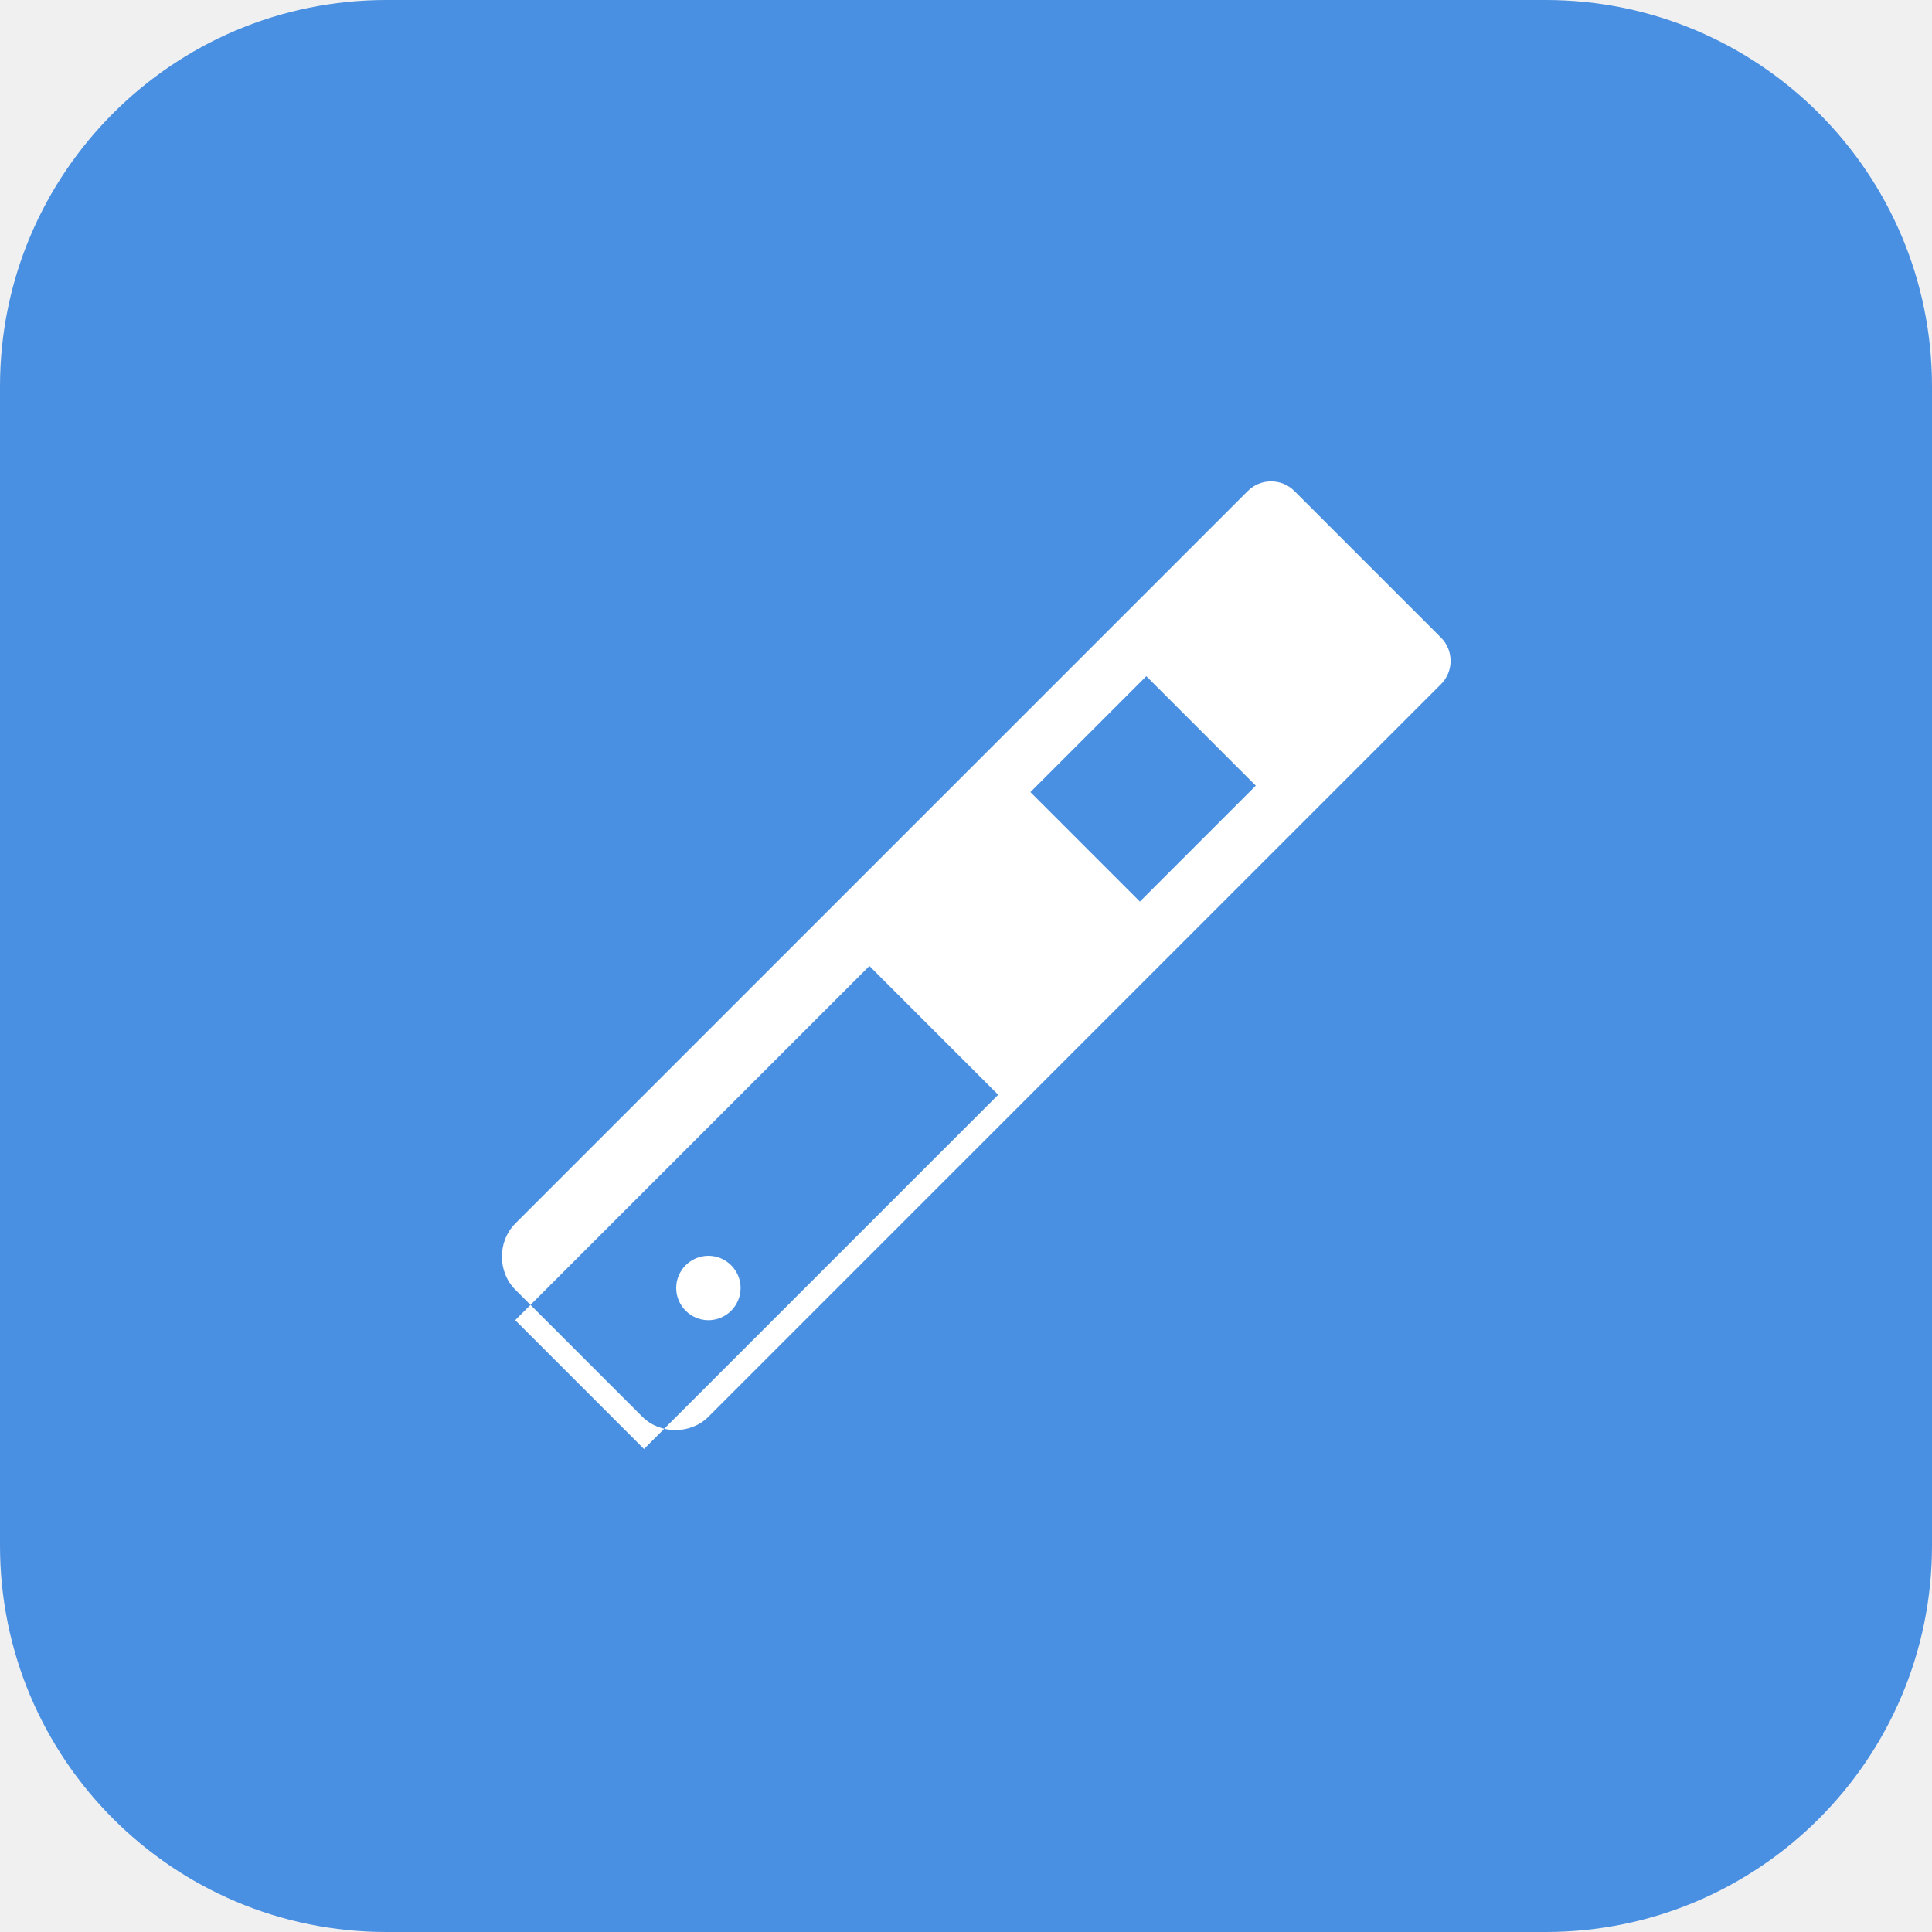
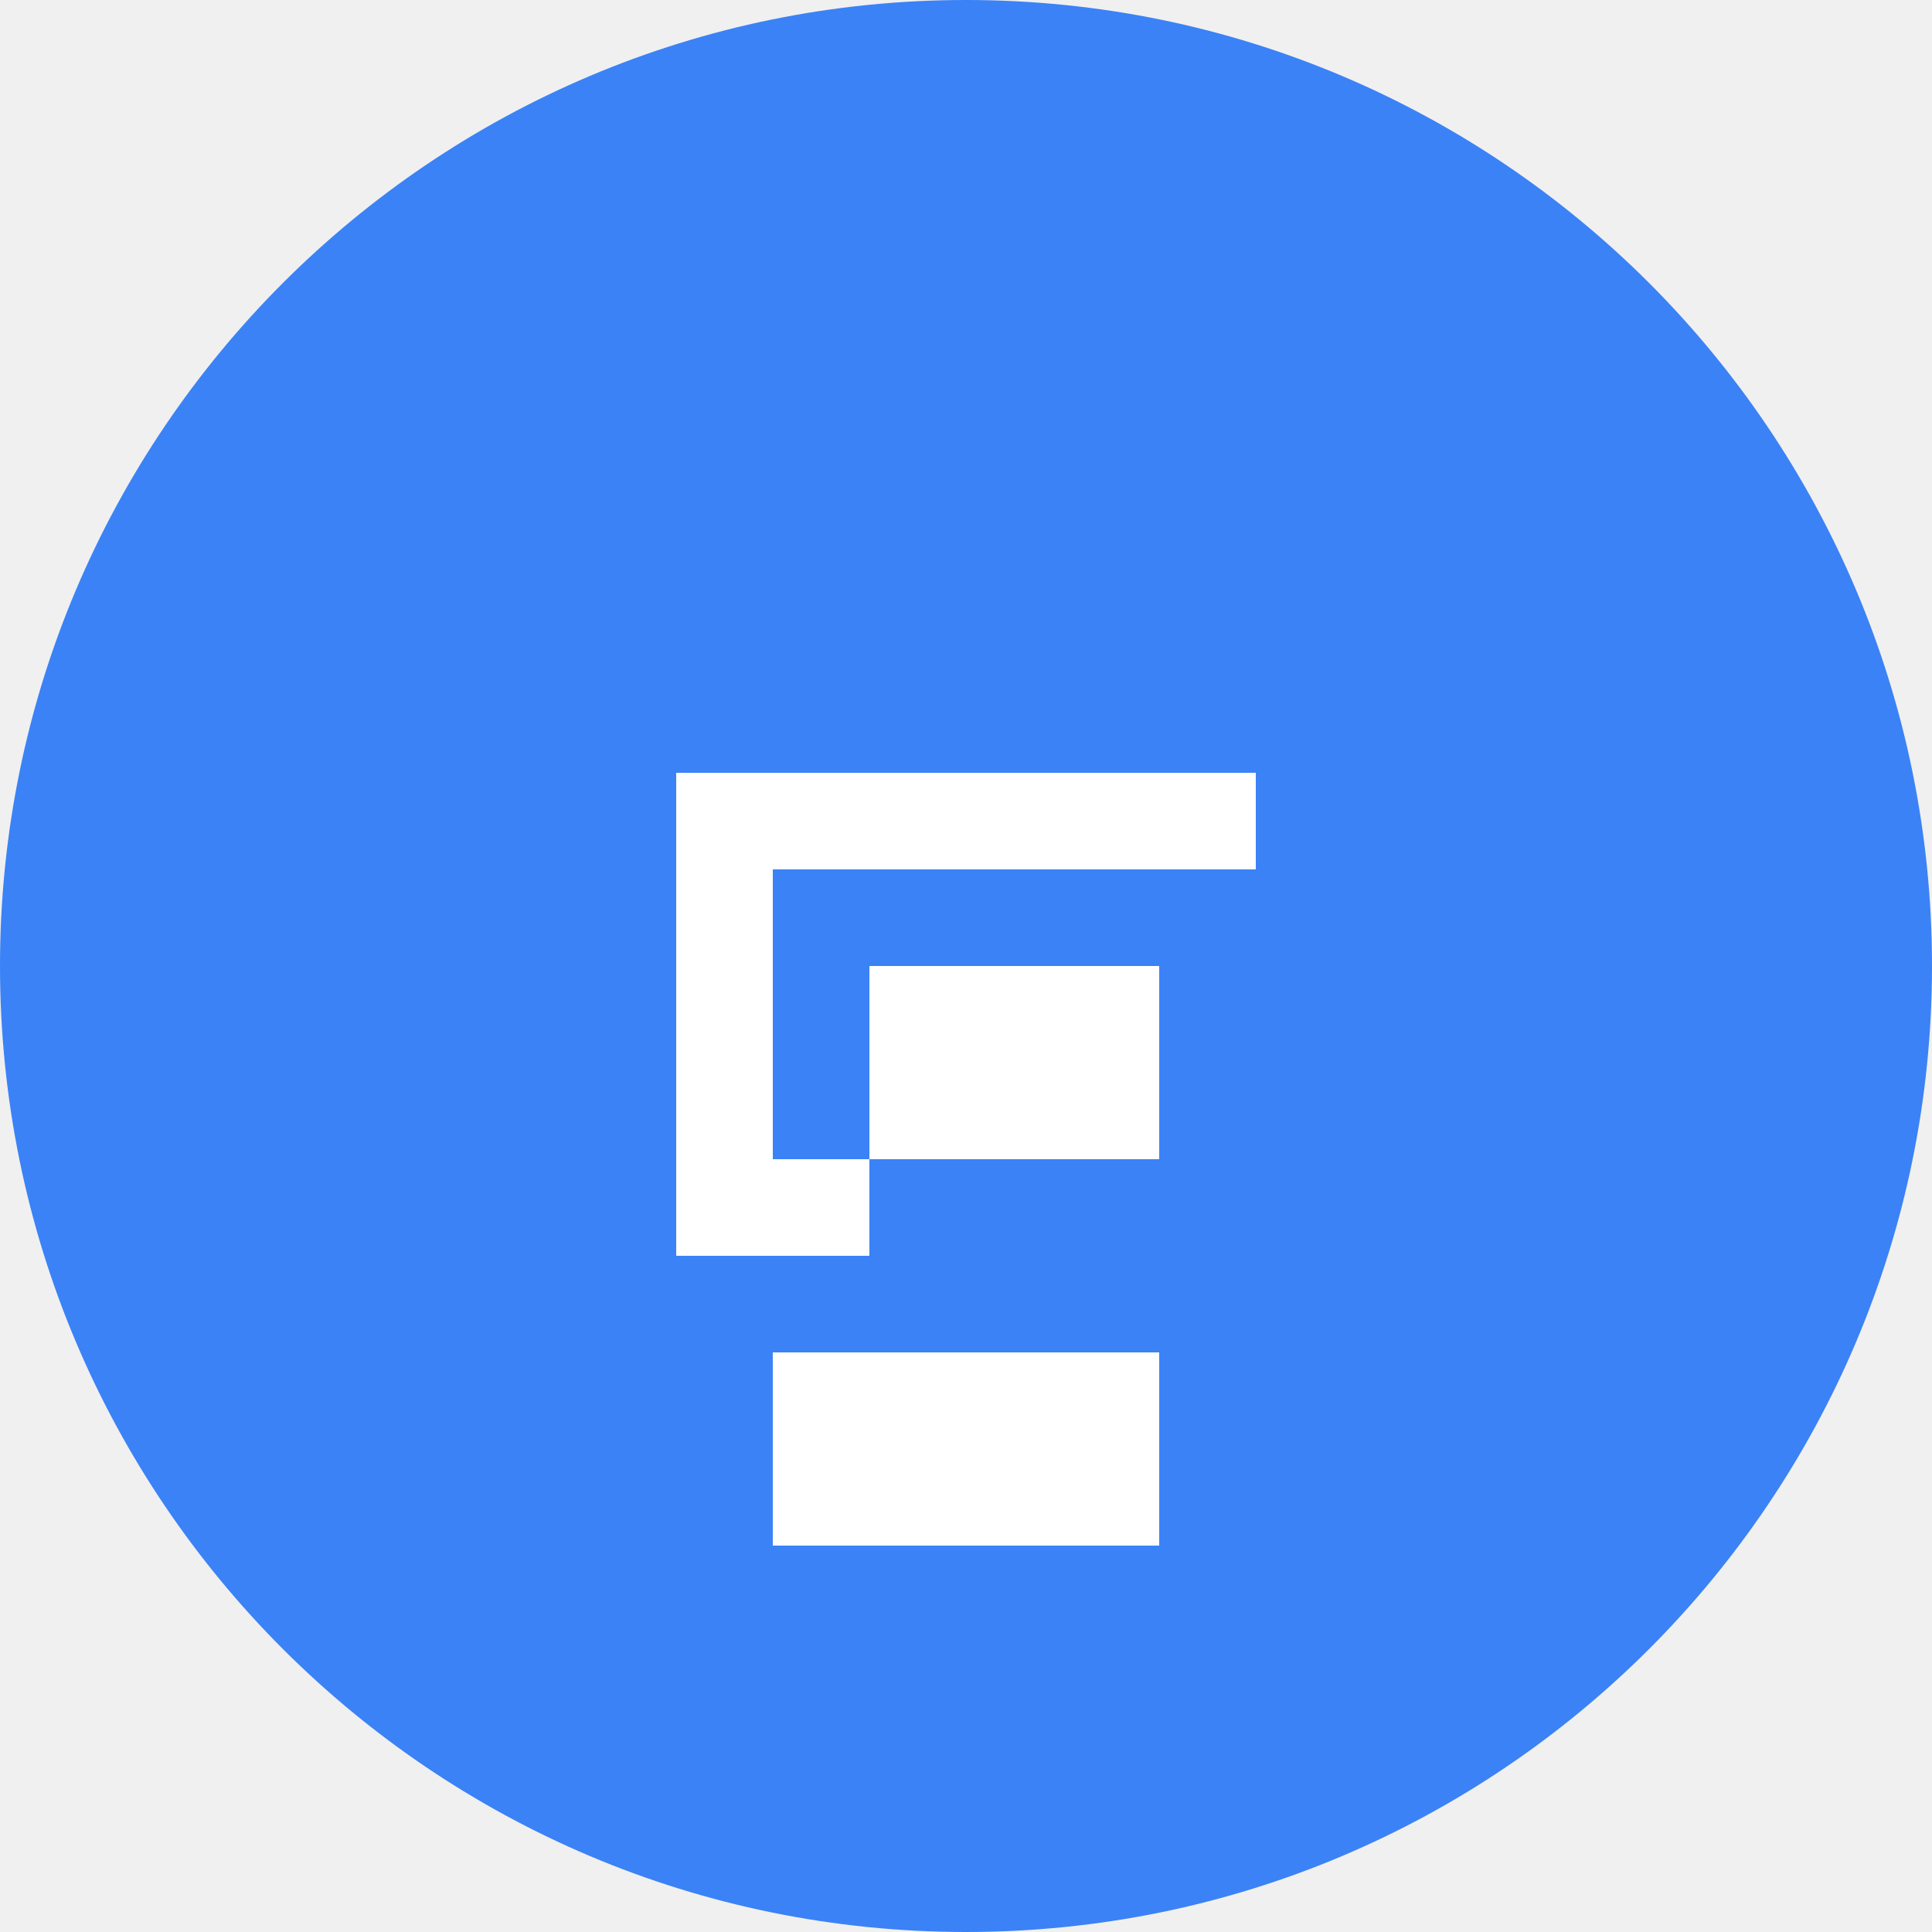
- <svg xmlns="http://www.w3.org/2000/svg" width="120" height="120" viewBox="0 0 120 120" fill="none">
-   <rect width="120" height="120" rx="24" fill="#4A90E2" />
-   <path d="M80 40C80 38.9 79.1 38 78 38C76.9 38 76 38.9 76 40C76 41.1 76.9 42 78 42C79.1 42 80 41.1 80 40Z" fill="white" />
-   <path d="M42 80C42 81.1 42.9 82 44 82C45.1 82 46 81.1 46 80C46 78.9 45.1 78 44 78C42.9 78 42 78.9 42 80Z" fill="white" />
-   <path fill-rule="evenodd" clip-rule="evenodd" d="M89.5 42.5L76 56L44 88C42.9 89.1 41 89.1 39.9 88L32 80.1C30.9 79 30.9 77.1 32 76L64 44L77.5 30.5C78.3 29.7 79.6 29.7 80.4 30.5L89.5 39.6C90.3 40.4 90.3 41.7 89.5 42.5ZM78 48.8L71.2 42L64 49.2L70.8 56L78 48.8ZM62 68L54 60L32 82L40 90L62 68Z" fill="white" />
+ <svg xmlns="http://www.w3.org/2000/svg" width="200" height="200" viewBox="0 0 200 200" fill="none">
+   <circle cx="100" cy="100" r="100" fill="#3B82F6" />
+   <path d="M70 80H130V90H80V120H120V100H90V130H70V80Z" fill="white" />
+   <path d="M80 140H120V160H80V140Z" fill="white" />
</svg>
